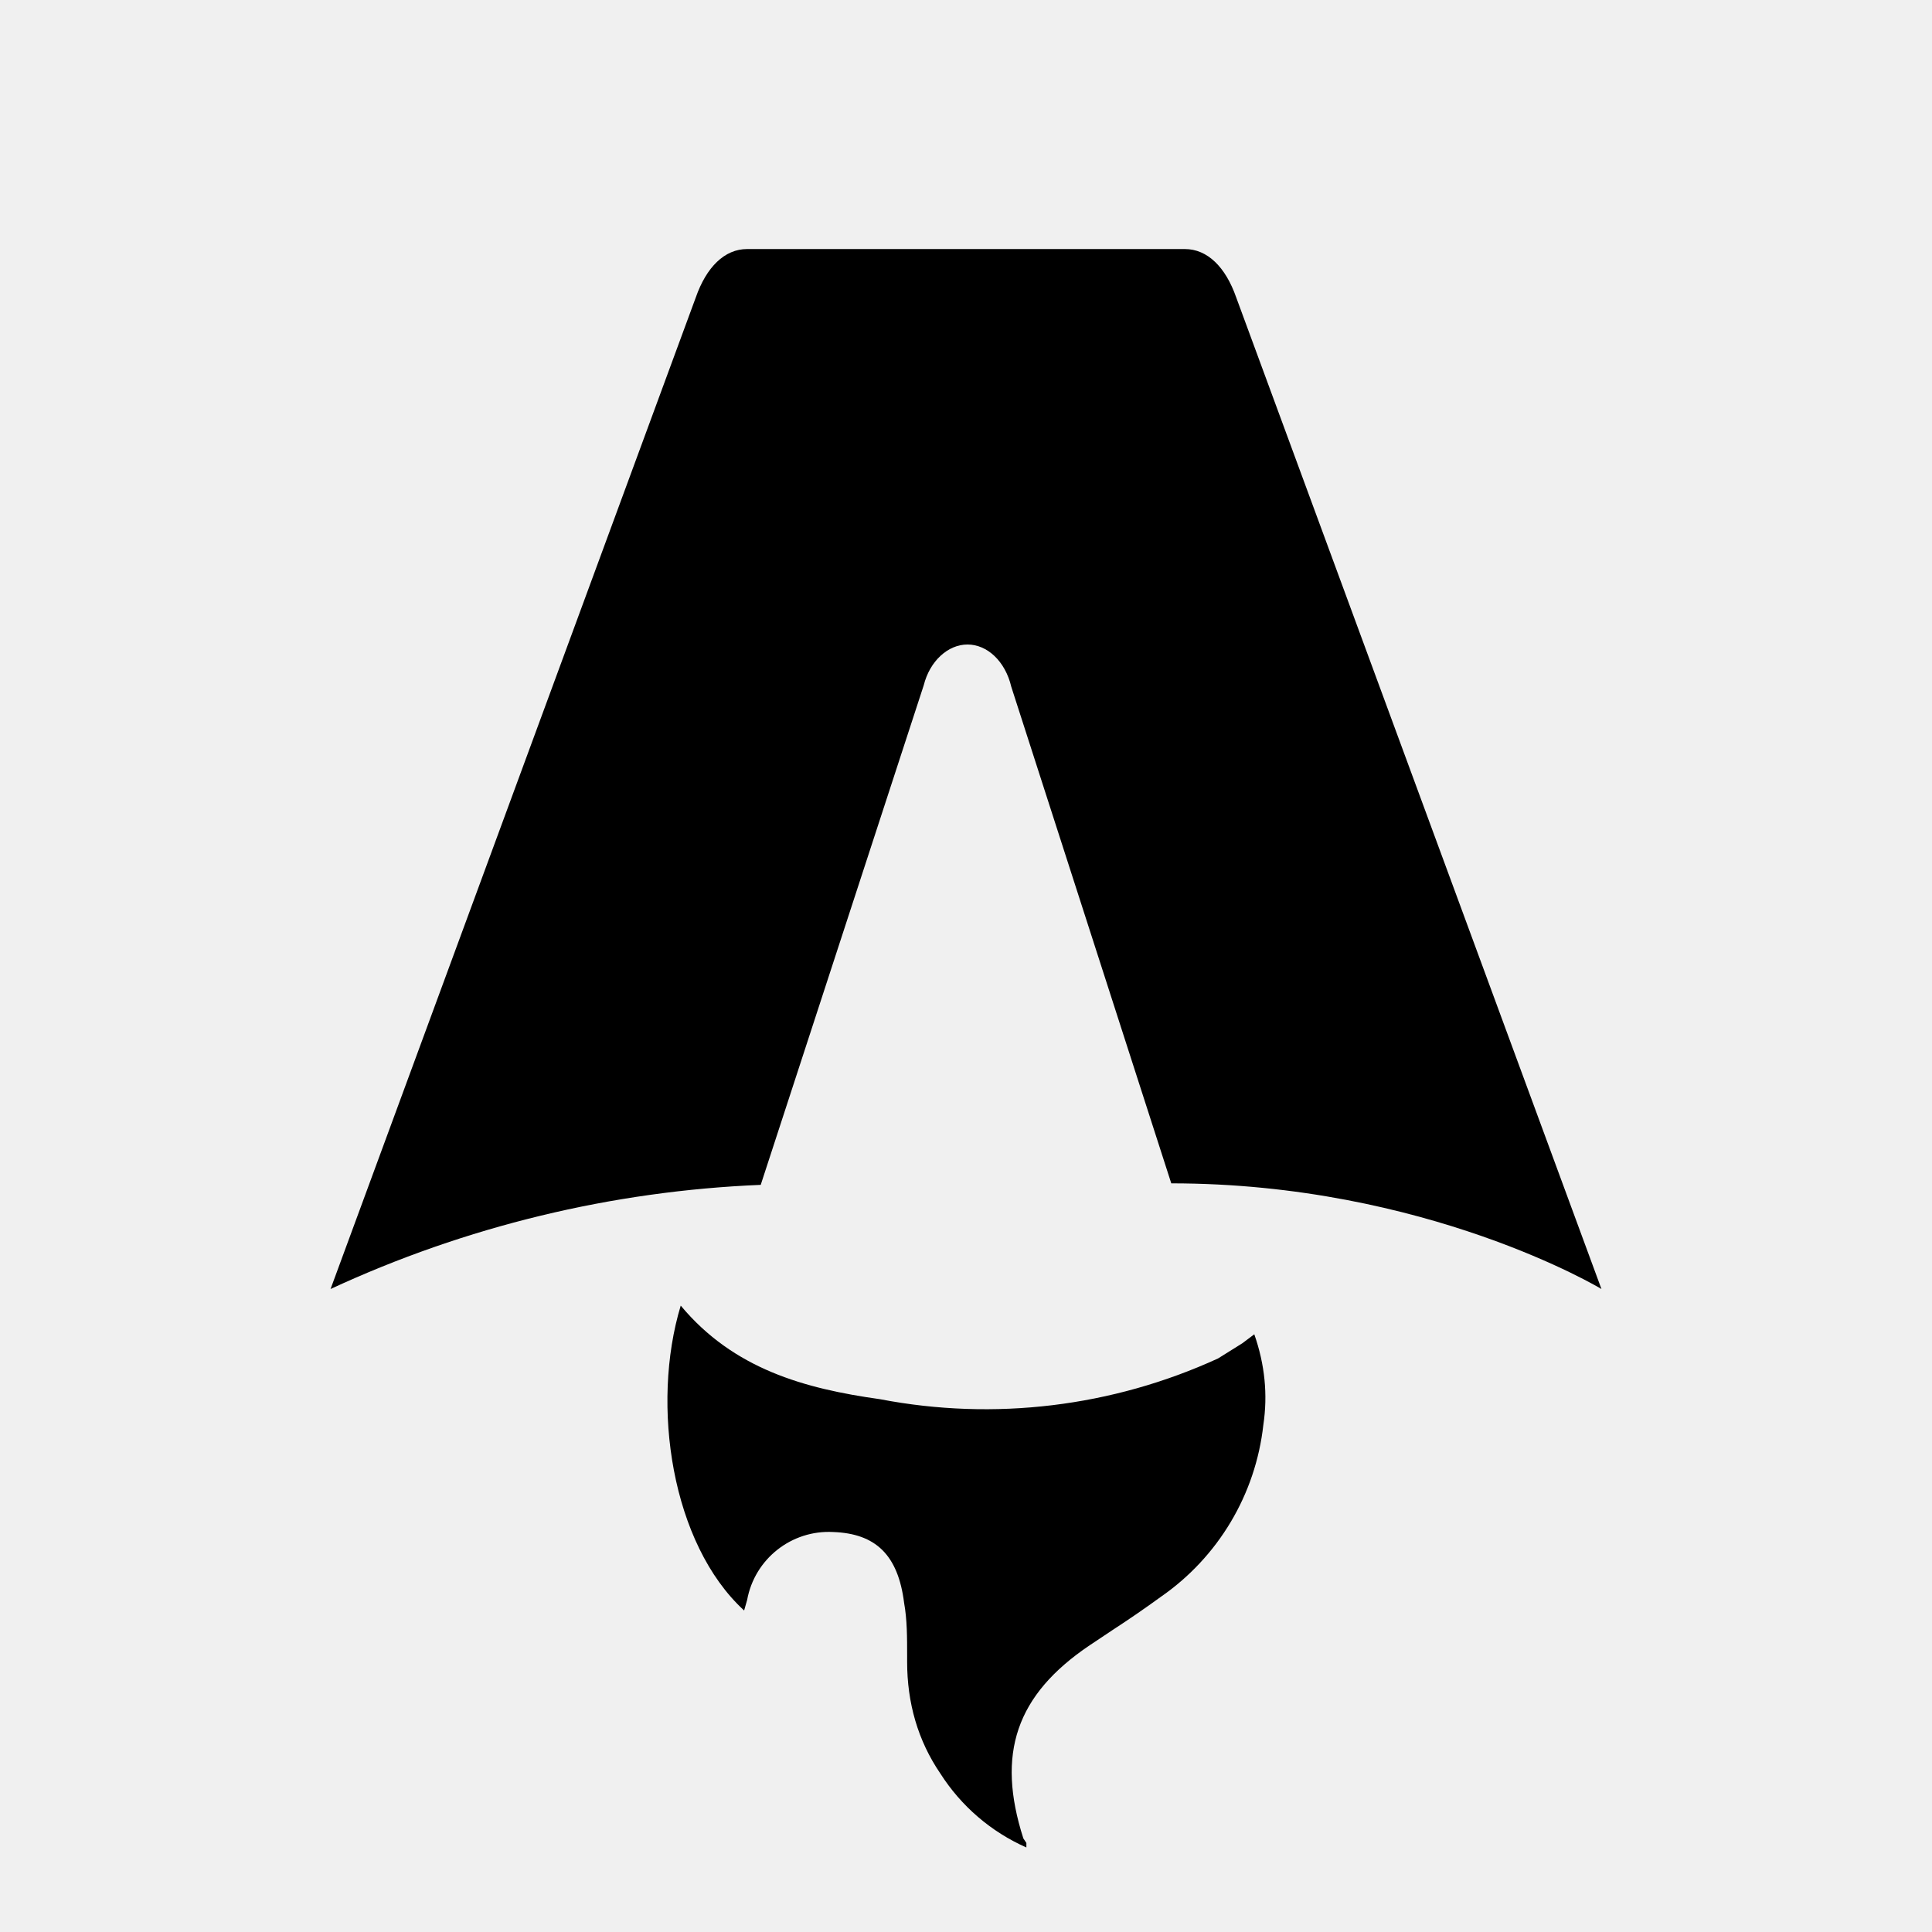
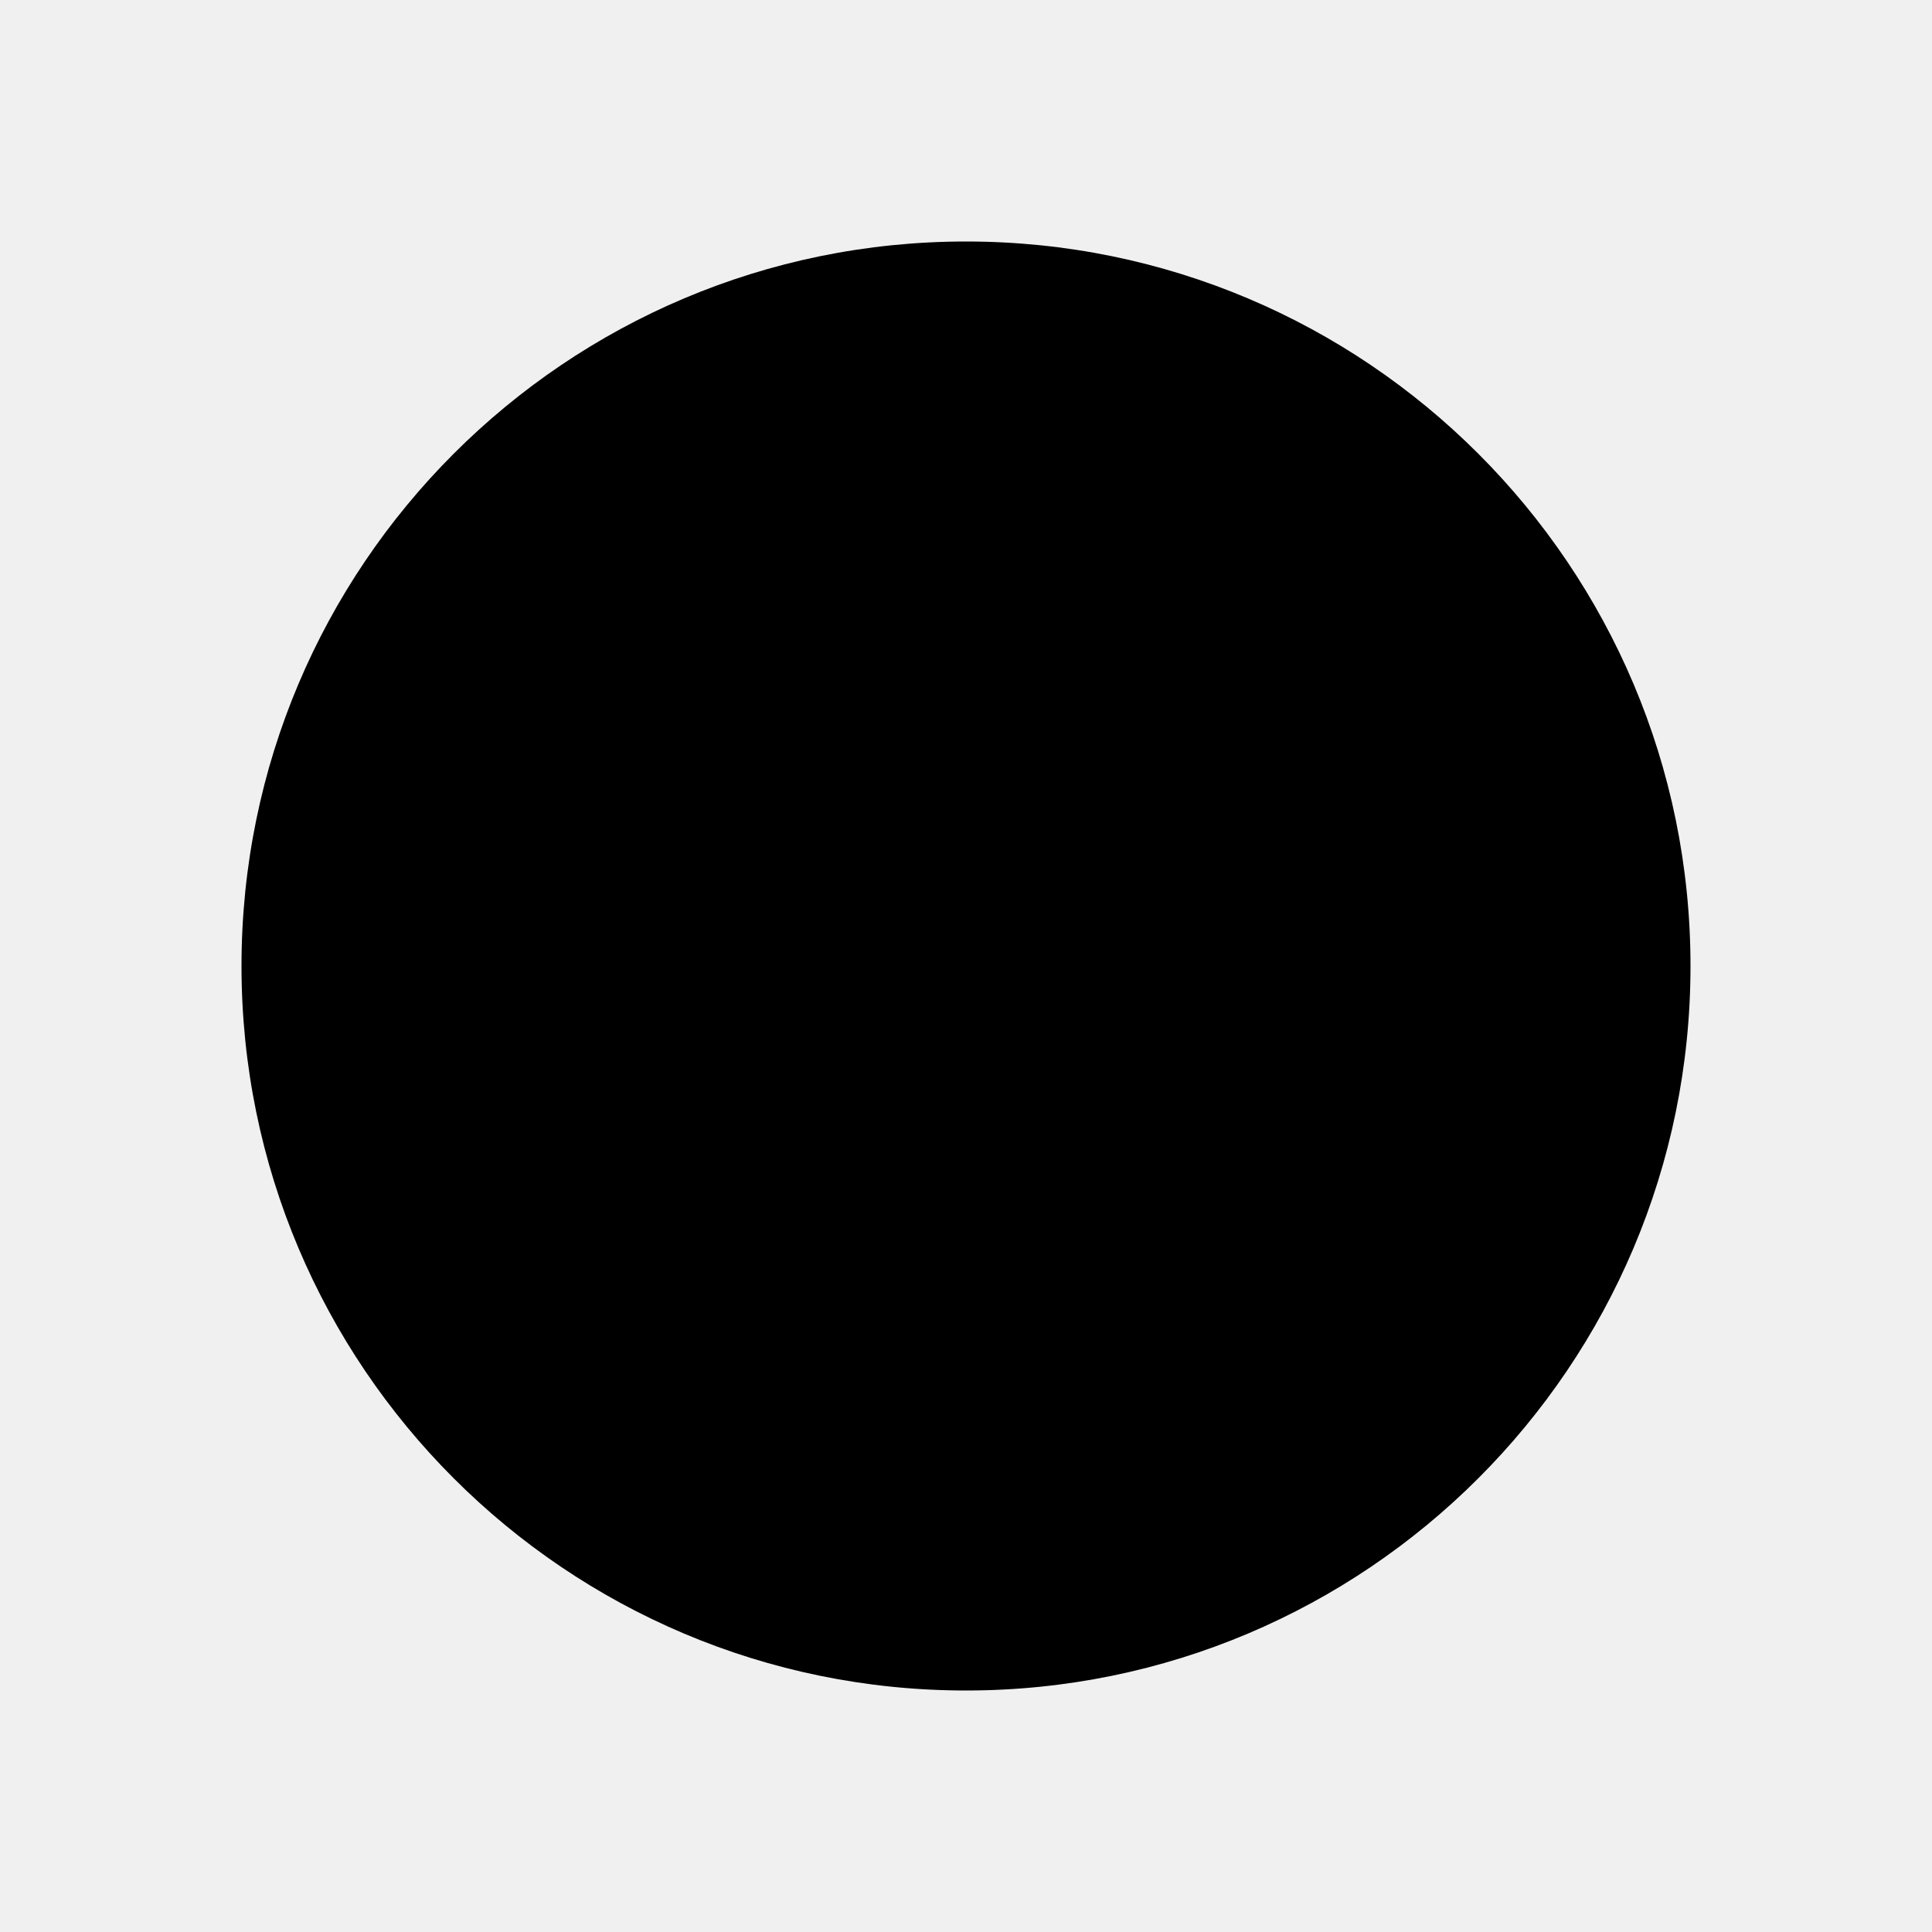
<svg xmlns="http://www.w3.org/2000/svg" fill="none" viewBox="0 0 128 128">
-   <path d="M50.4 78.5a75.1 75.1 0 0 0-28.5 6.9l24.2-65.7c.7-2 1.9-3.2 3.4-3.2h29c1.5 0 2.7 1.2 3.4 3.2l24.2 65.7s-11.6-7-28.5-7L67 45.5c-.4-1.7-1.6-2.8-2.9-2.8-1.3 0-2.5 1.1-2.9 2.7L50.4 78.5Zm-1.1 28.2Zm-4.2-20.2c-2 6.6-.6 15.8 4.2 20.2a17.5 17.5 0 0 1 .2-.7 5.5 5.5 0 0 1 5.7-4.5c2.8.1 4.3 1.5 4.7 4.7.2 1.1.2 2.3.2 3.5v.4c0 2.7.7 5.2 2.2 7.4a13 13 0 0 0 5.7 4.9v-.3l-.2-.3c-1.8-5.6-.5-9.5 4.4-12.8l1.5-1a73 73 0 0 0 3.2-2.2 16 16 0 0 0 6.8-11.4c.3-2 .1-4-.6-6l-.8.6-1.6 1a37 37 0 0 1-22.4 2.7c-5-.7-9.7-2-13.2-6.2Z" />
+   <circle cx="64" cy="64" r="48" />
  <style>
-         path { fill: #000; }
+         circle { 
+             fill: #000; 
+             stroke: none;
+         }
        @media (prefers-color-scheme: dark) {
-             path { fill: #FFF; }
+             circle { 
+                 fill: #FFF; 
+             }
        }
    </style>
</svg>
